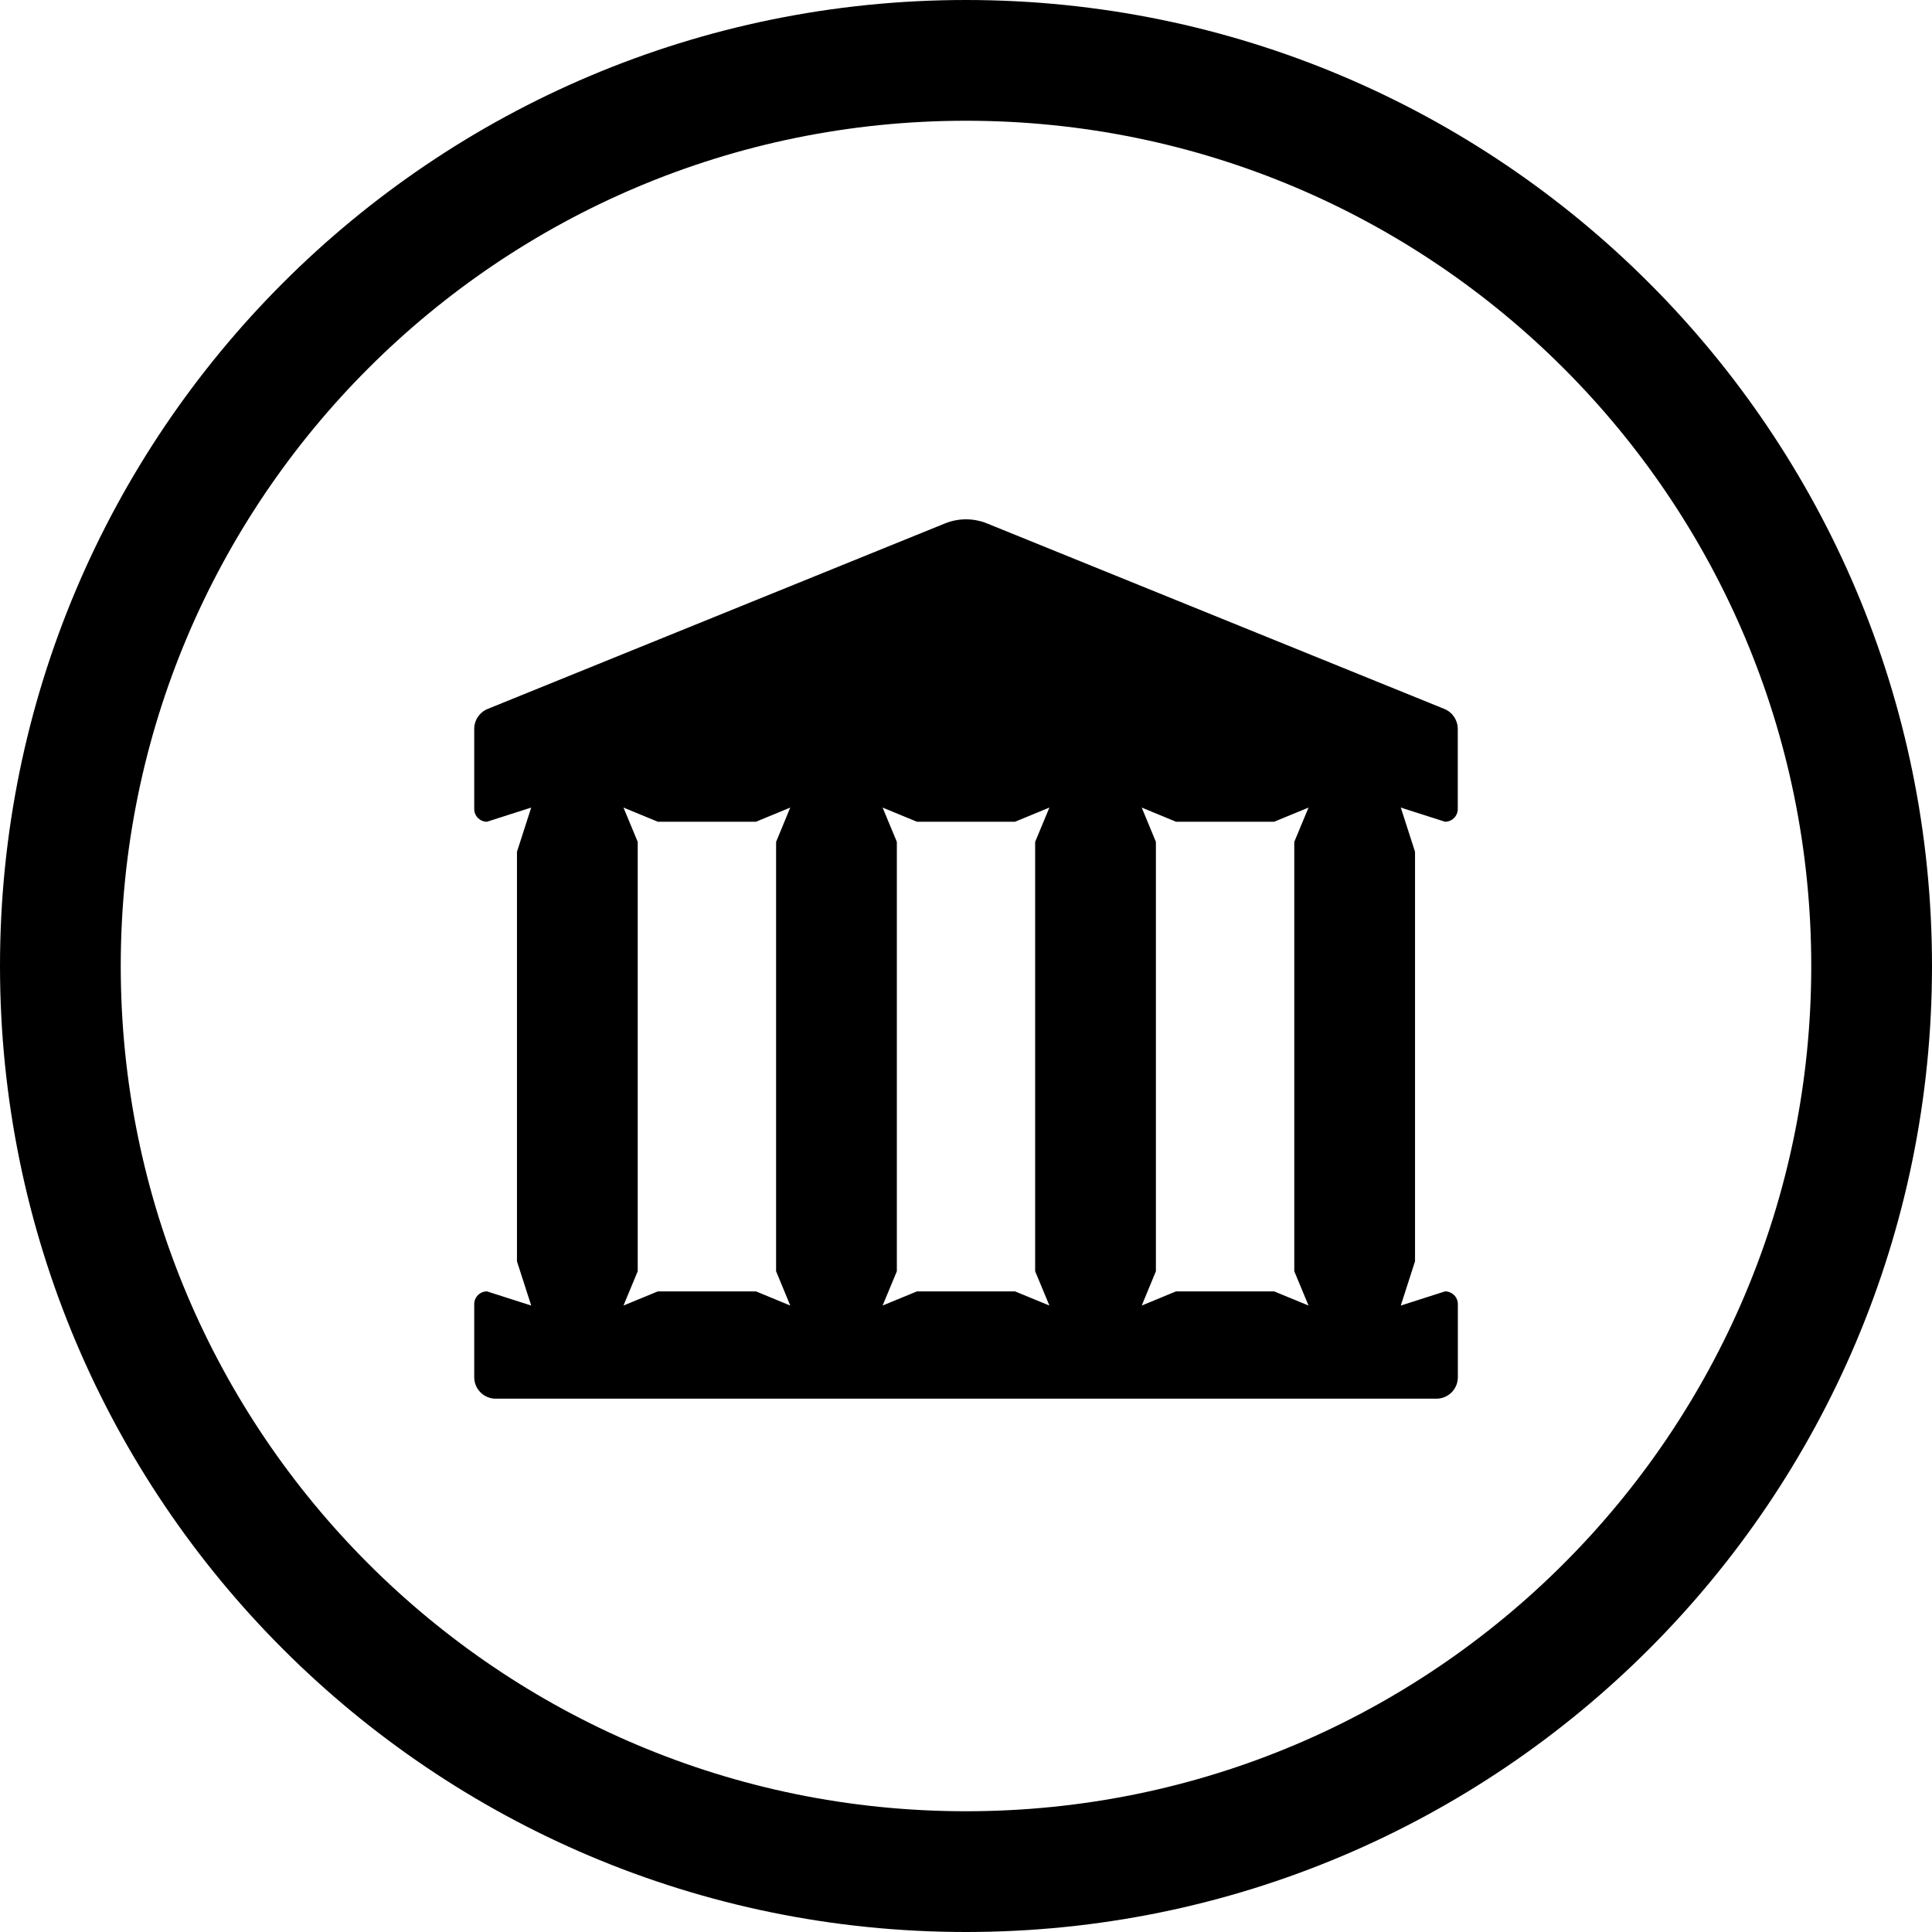
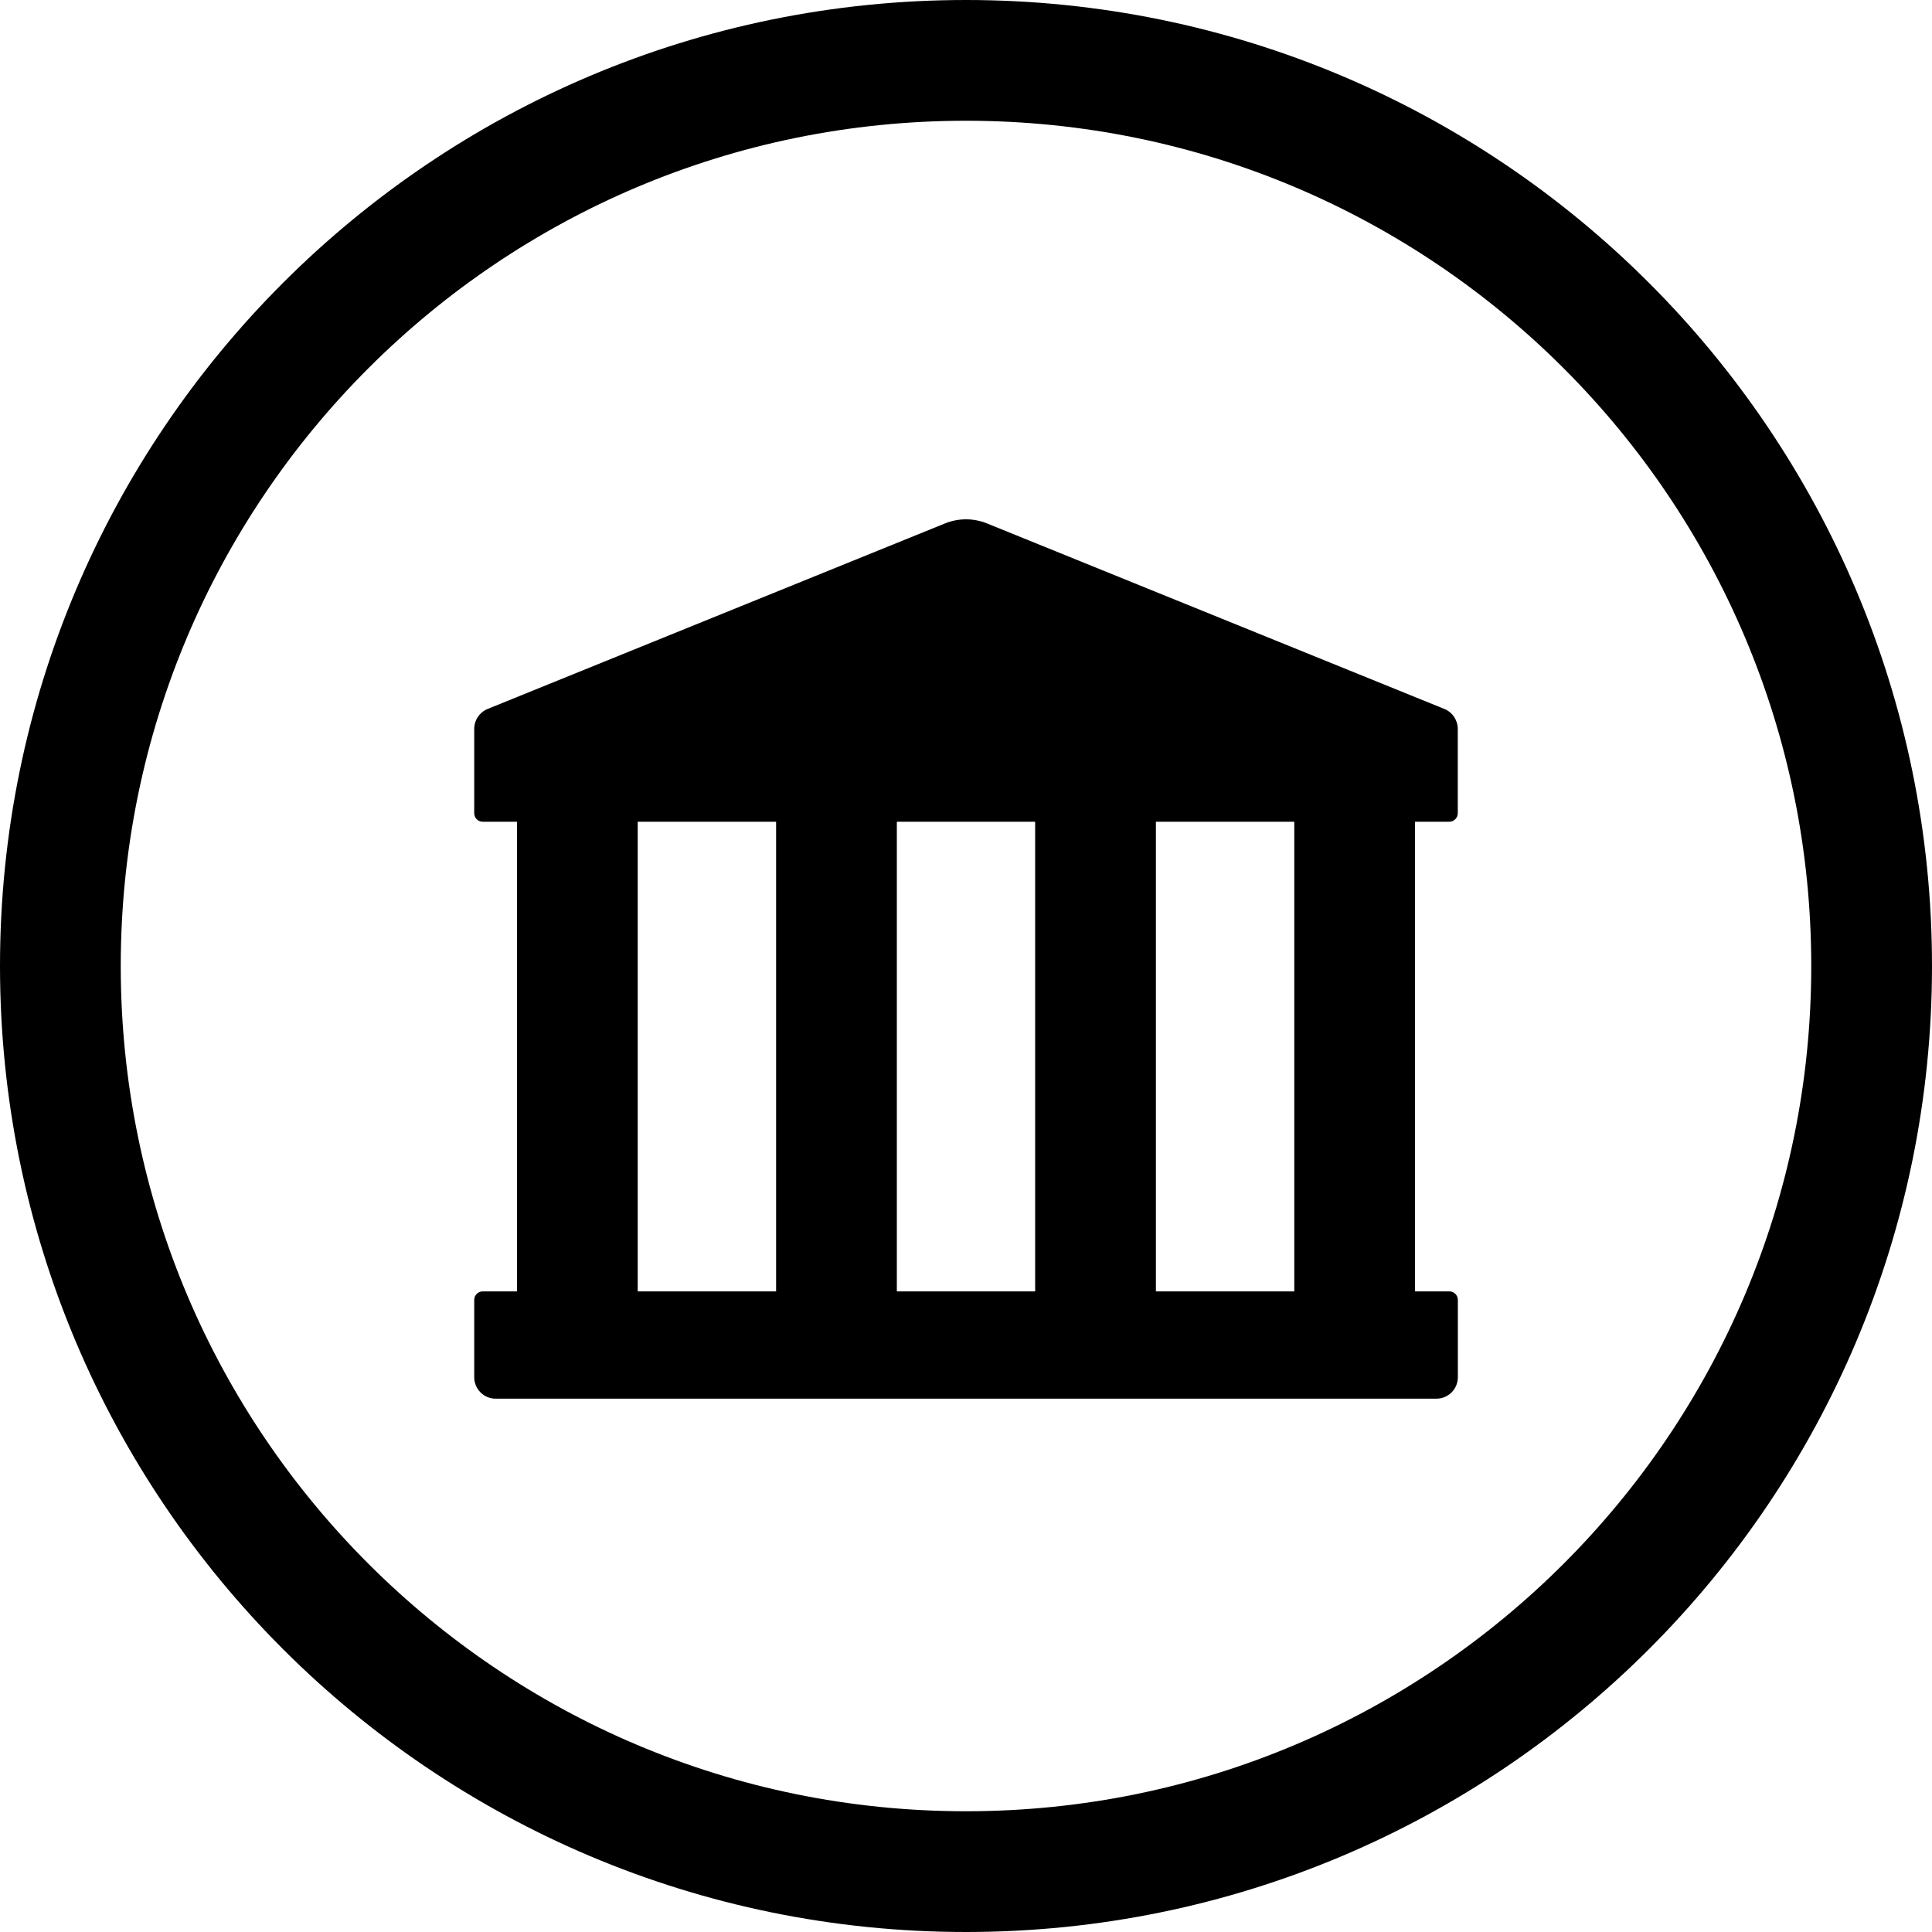
<svg xmlns="http://www.w3.org/2000/svg" width="24" height="24" viewBox="0 0 24 24">
  <circle cx="12" cy="12" r="11.25" fill="none" stroke="currentColor" stroke-width="1.5" />
-   <path fill="currentColor" d="M5.891 10.05L5.891 9.055C5.891 8.946 5.957 8.848 6.057 8.807L11.737 6.503C11.906 6.434 12.094 6.434 12.263 6.503L17.943 8.807C18.043 8.848 18.109 8.946 18.109 9.055L18.109 10.05C18.109 10.137 18.038 10.208 17.951 10.208L17.401 10.032L17.578 10.581L17.578 15.668L17.401 16.218L17.951 16.042C18.039 16.042 18.11 16.113 18.11 16.2L18.11 17.108C18.11 17.256 17.991 17.375 17.843 17.375L6.158 17.375C6.01 17.375 5.891 17.256 5.891 17.108L5.891 16.2C5.891 16.113 5.962 16.042 6.049 16.042L6.599 16.218L6.422 15.669L6.422 10.581L6.599 10.032L6.049 10.208C5.962 10.208 5.891 10.137 5.891 10.05ZM15.828 10.208L14.609 10.208L14.183 10.032L14.359 10.458L14.359 15.792L14.183 16.218L14.609 16.042L15.828 16.042L16.255 16.218L16.078 15.792L16.078 10.458L16.255 10.032L15.828 10.208ZM12.609 10.208L11.391 10.208L10.964 10.032L11.141 10.458L11.141 15.792L10.964 16.218L11.391 16.042L12.609 16.042L13.036 16.218L12.859 15.792L12.859 10.458L13.036 10.032L12.609 10.208ZM9.391 10.208L8.172 10.208L7.745 10.032L7.922 10.458L7.922 15.792L7.745 16.218L8.172 16.042L9.391 16.042L9.817 16.218L9.641 15.792L9.641 10.458L9.817 10.032L9.391 10.208Z" />
+   <path fill="currentColor" d="M5.891 10.102L5.891 9.055C5.891 8.946 5.957 8.848 6.057 8.807L11.737 6.503C11.906 6.434 12.094 6.434 12.263 6.503L17.943 8.807C18.043 8.848 18.109 8.946 18.109 9.055L18.109 10.102C18.109 10.161 18.061 10.208 18.003 10.208L17.578 10.208L17.578 16.042L18.004 16.042C18.062 16.042 18.11 16.089 18.11 16.148L18.11 17.108C18.11 17.256 17.991 17.375 17.843 17.375L6.158 17.375C6.01 17.375 5.891 17.256 5.891 17.108L5.891 16.148C5.891 16.089 5.939 16.042 5.997 16.042L6.422 16.042L6.422 10.208L5.997 10.208C5.939 10.208 5.891 10.161 5.891 10.102ZM16.078 10.208L14.359 10.208L14.359 16.042L16.078 16.042L16.078 10.208ZM12.859 10.208L11.141 10.208L11.141 16.042L12.859 16.042L12.859 10.208ZM9.641 10.208L7.922 10.208L7.922 16.042L9.641 16.042L9.641 10.208Z" />
</svg>
